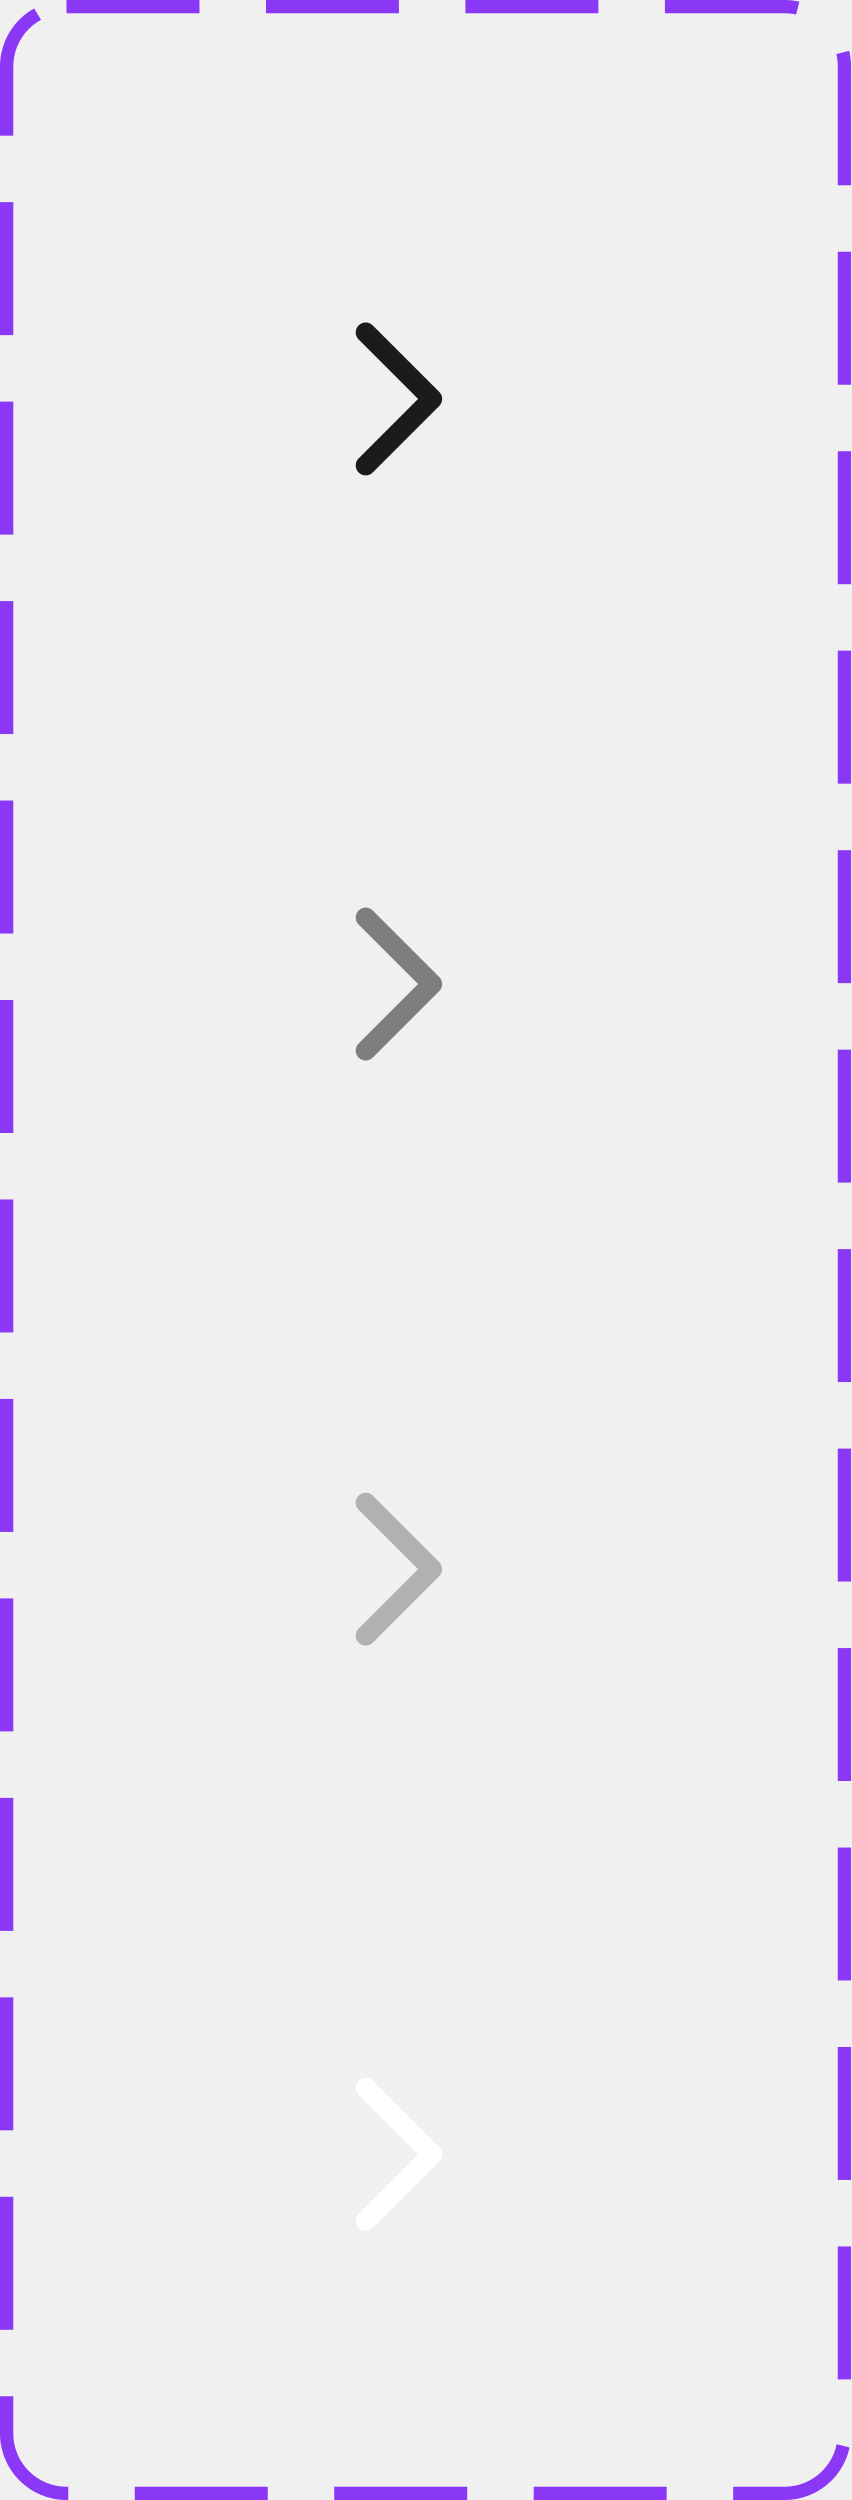
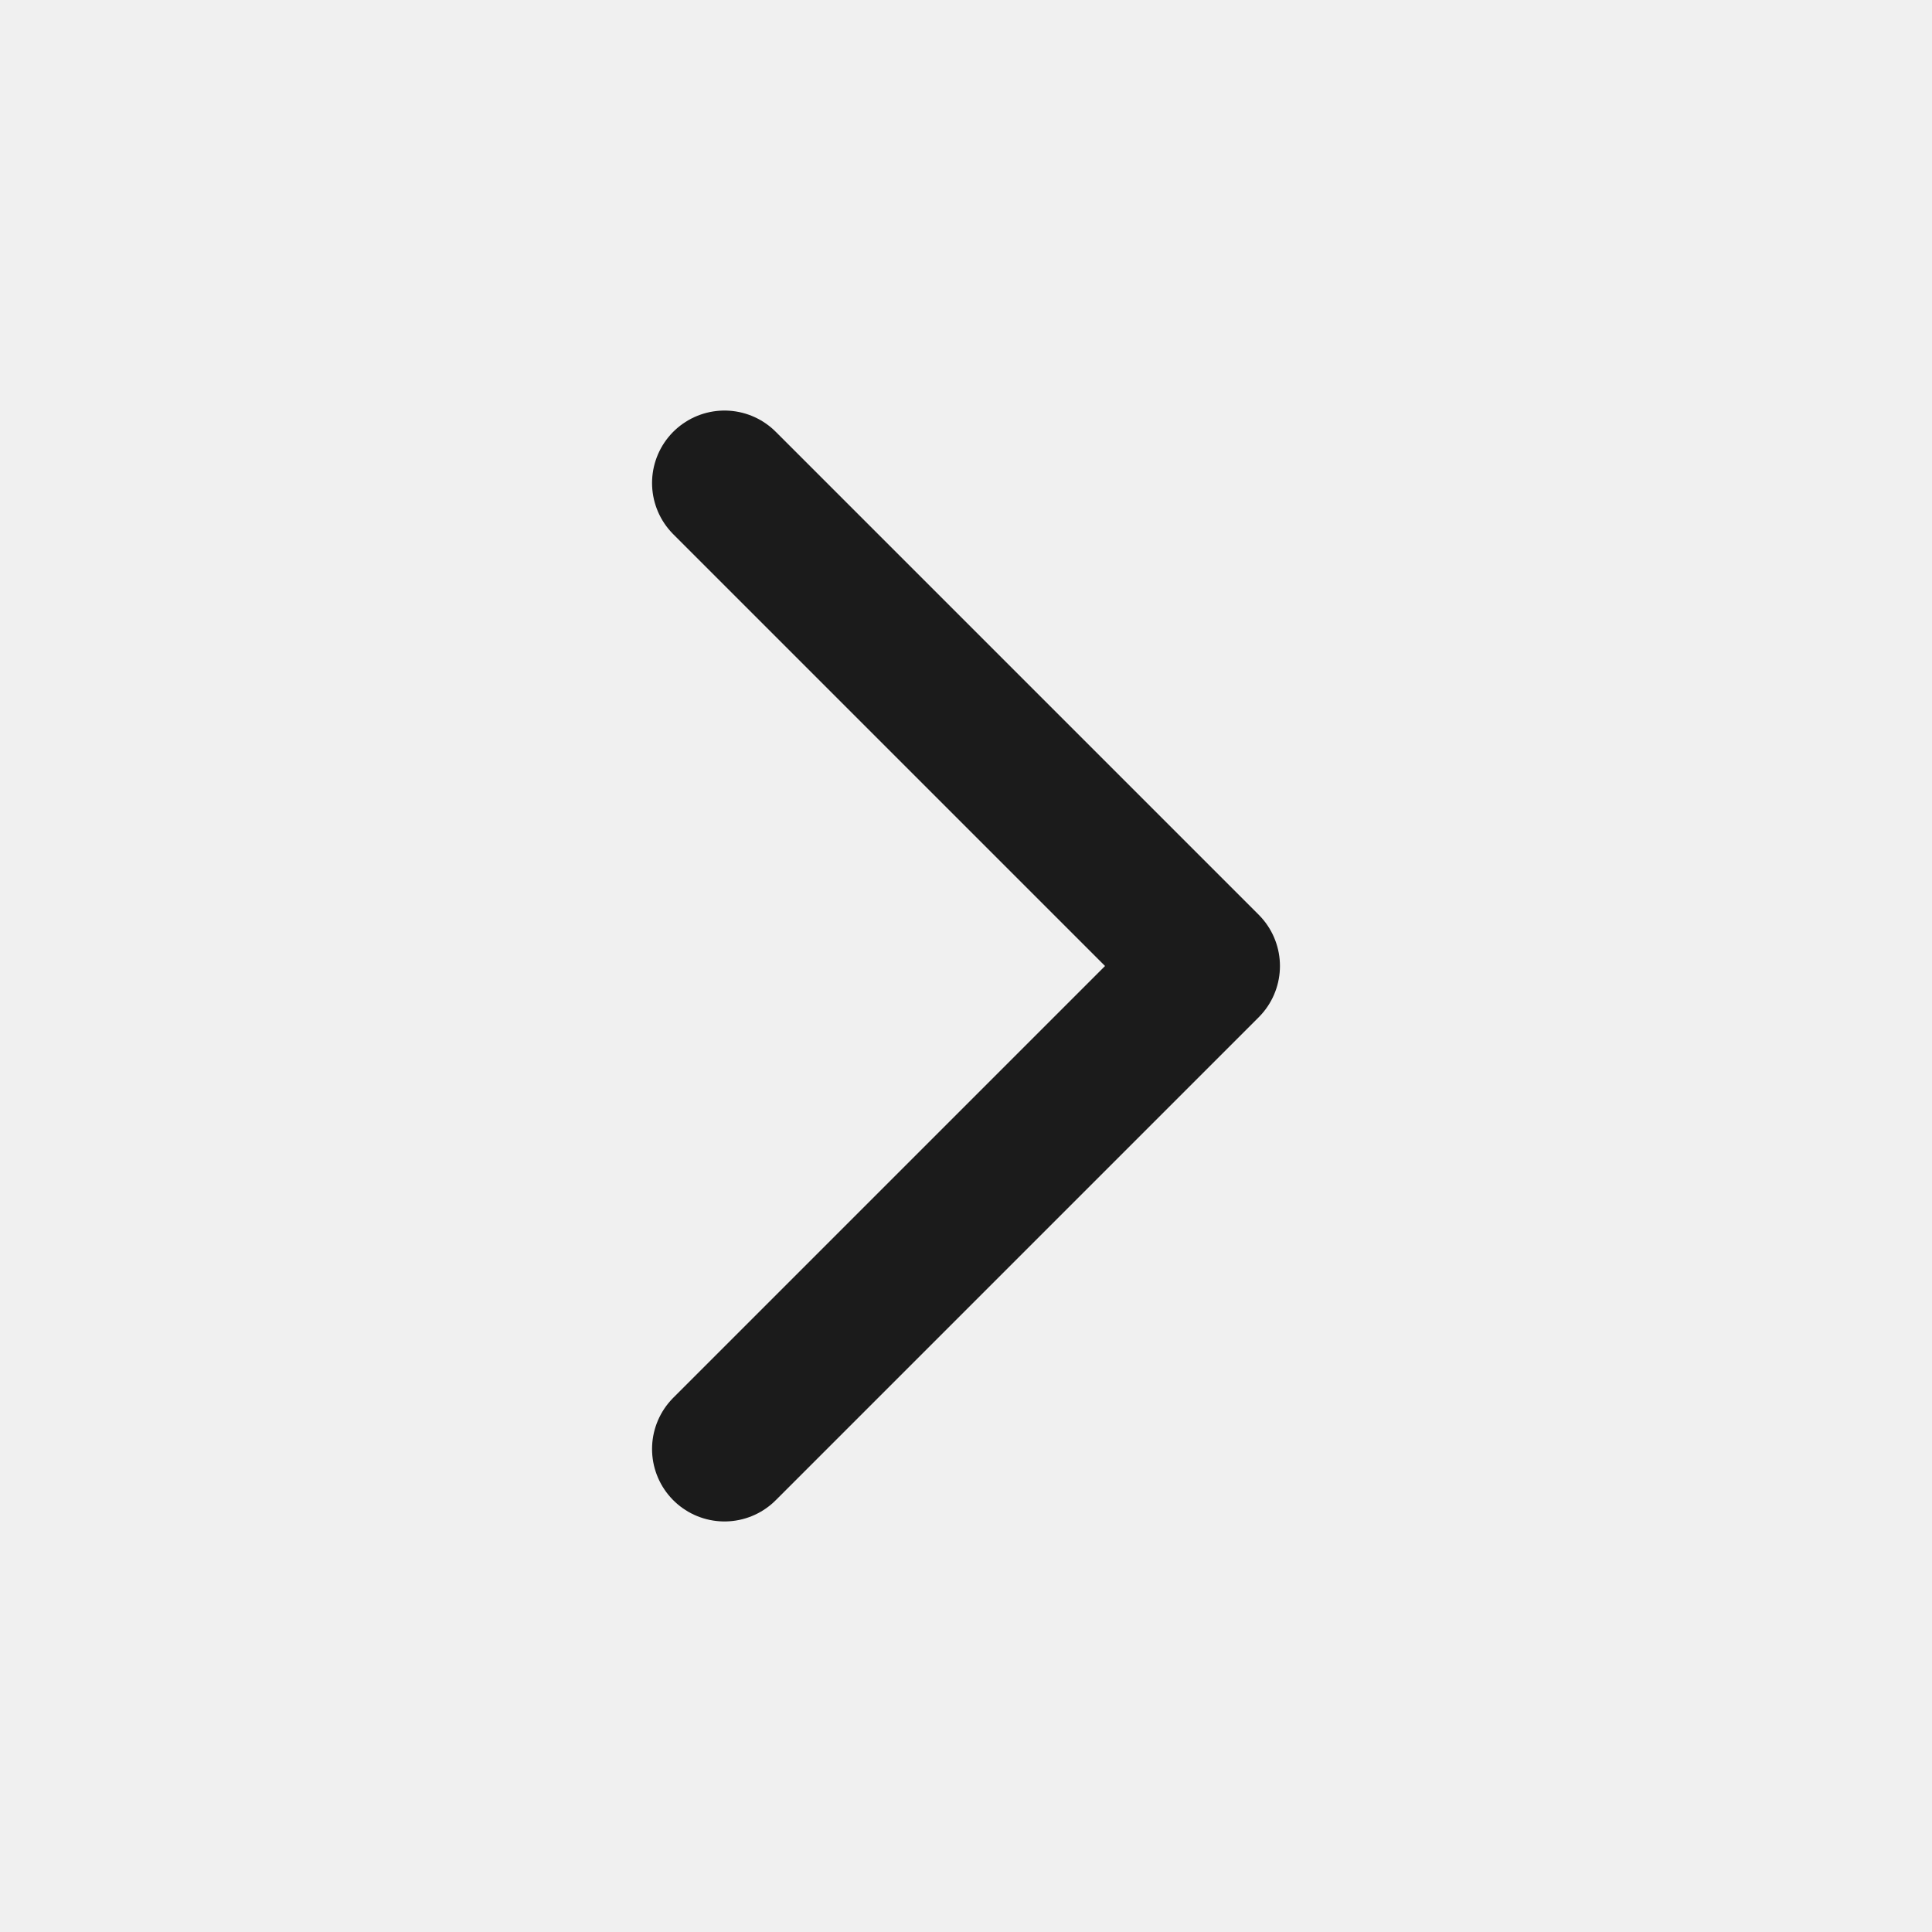
- <svg xmlns="http://www.w3.org/2000/svg" width="64" height="188" viewBox="0 0 64 188" fill="none">
-   <rect x="0.5" y="0.5" width="63" height="187" rx="4.5" stroke="#8A38F5" stroke-dasharray="10 5" />
-   <path d="M27.5 35L32.5 30L27.5 25" stroke="#1B1B1B" stroke-width="1.5" stroke-linecap="round" stroke-linejoin="round" />
-   <path d="M27.5 79L32.5 74L27.5 69" stroke="#7E7E7E" stroke-width="1.5" stroke-linecap="round" stroke-linejoin="round" />
-   <path d="M27.5 123L32.5 118L27.5 113" stroke="#B1B1B1" stroke-width="1.5" stroke-linecap="round" stroke-linejoin="round" />
-   <path d="M27.5 167L32.5 162L27.5 157" stroke="white" stroke-width="1.5" stroke-linecap="round" stroke-linejoin="round" />
+ <svg xmlns="http://www.w3.org/2000/svg" width="20" height="20" viewBox="0 0 20 20" fill="none">
+   <path d="M7.5 15L12.5 10L7.5 5" stroke="#1B1B1B" stroke-width="1.5" stroke-linecap="round" stroke-linejoin="round" />
</svg>
